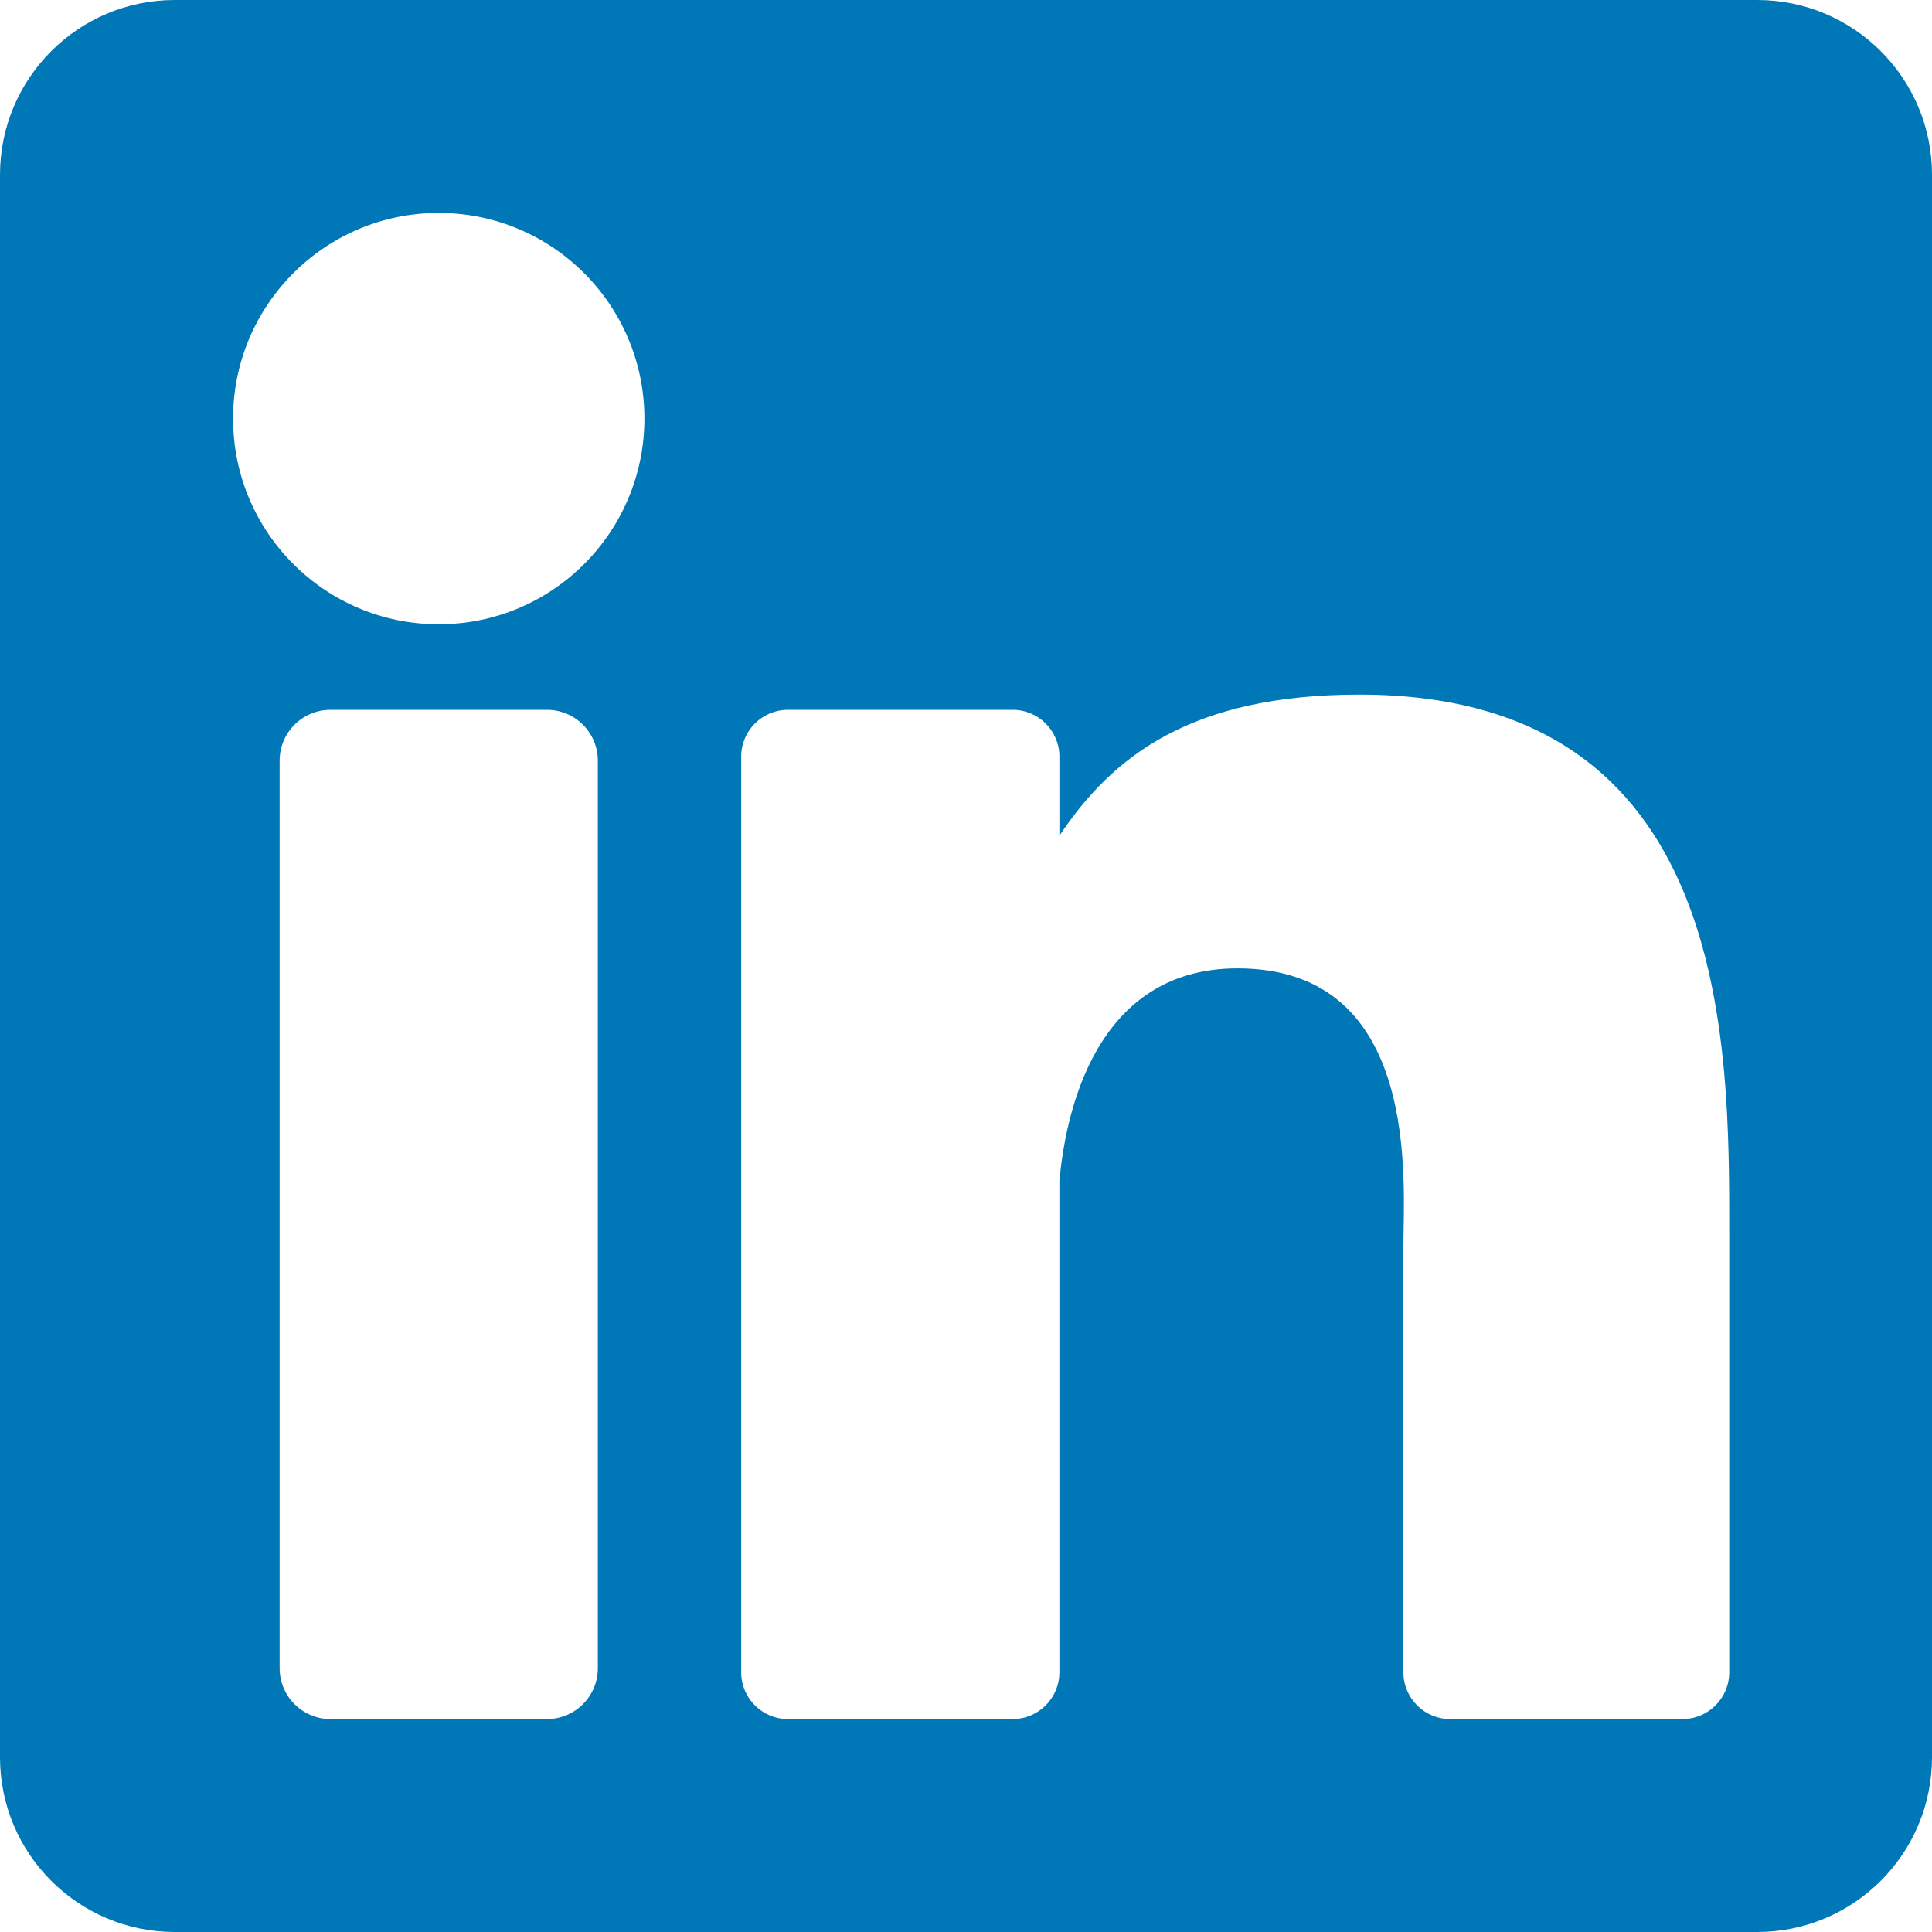
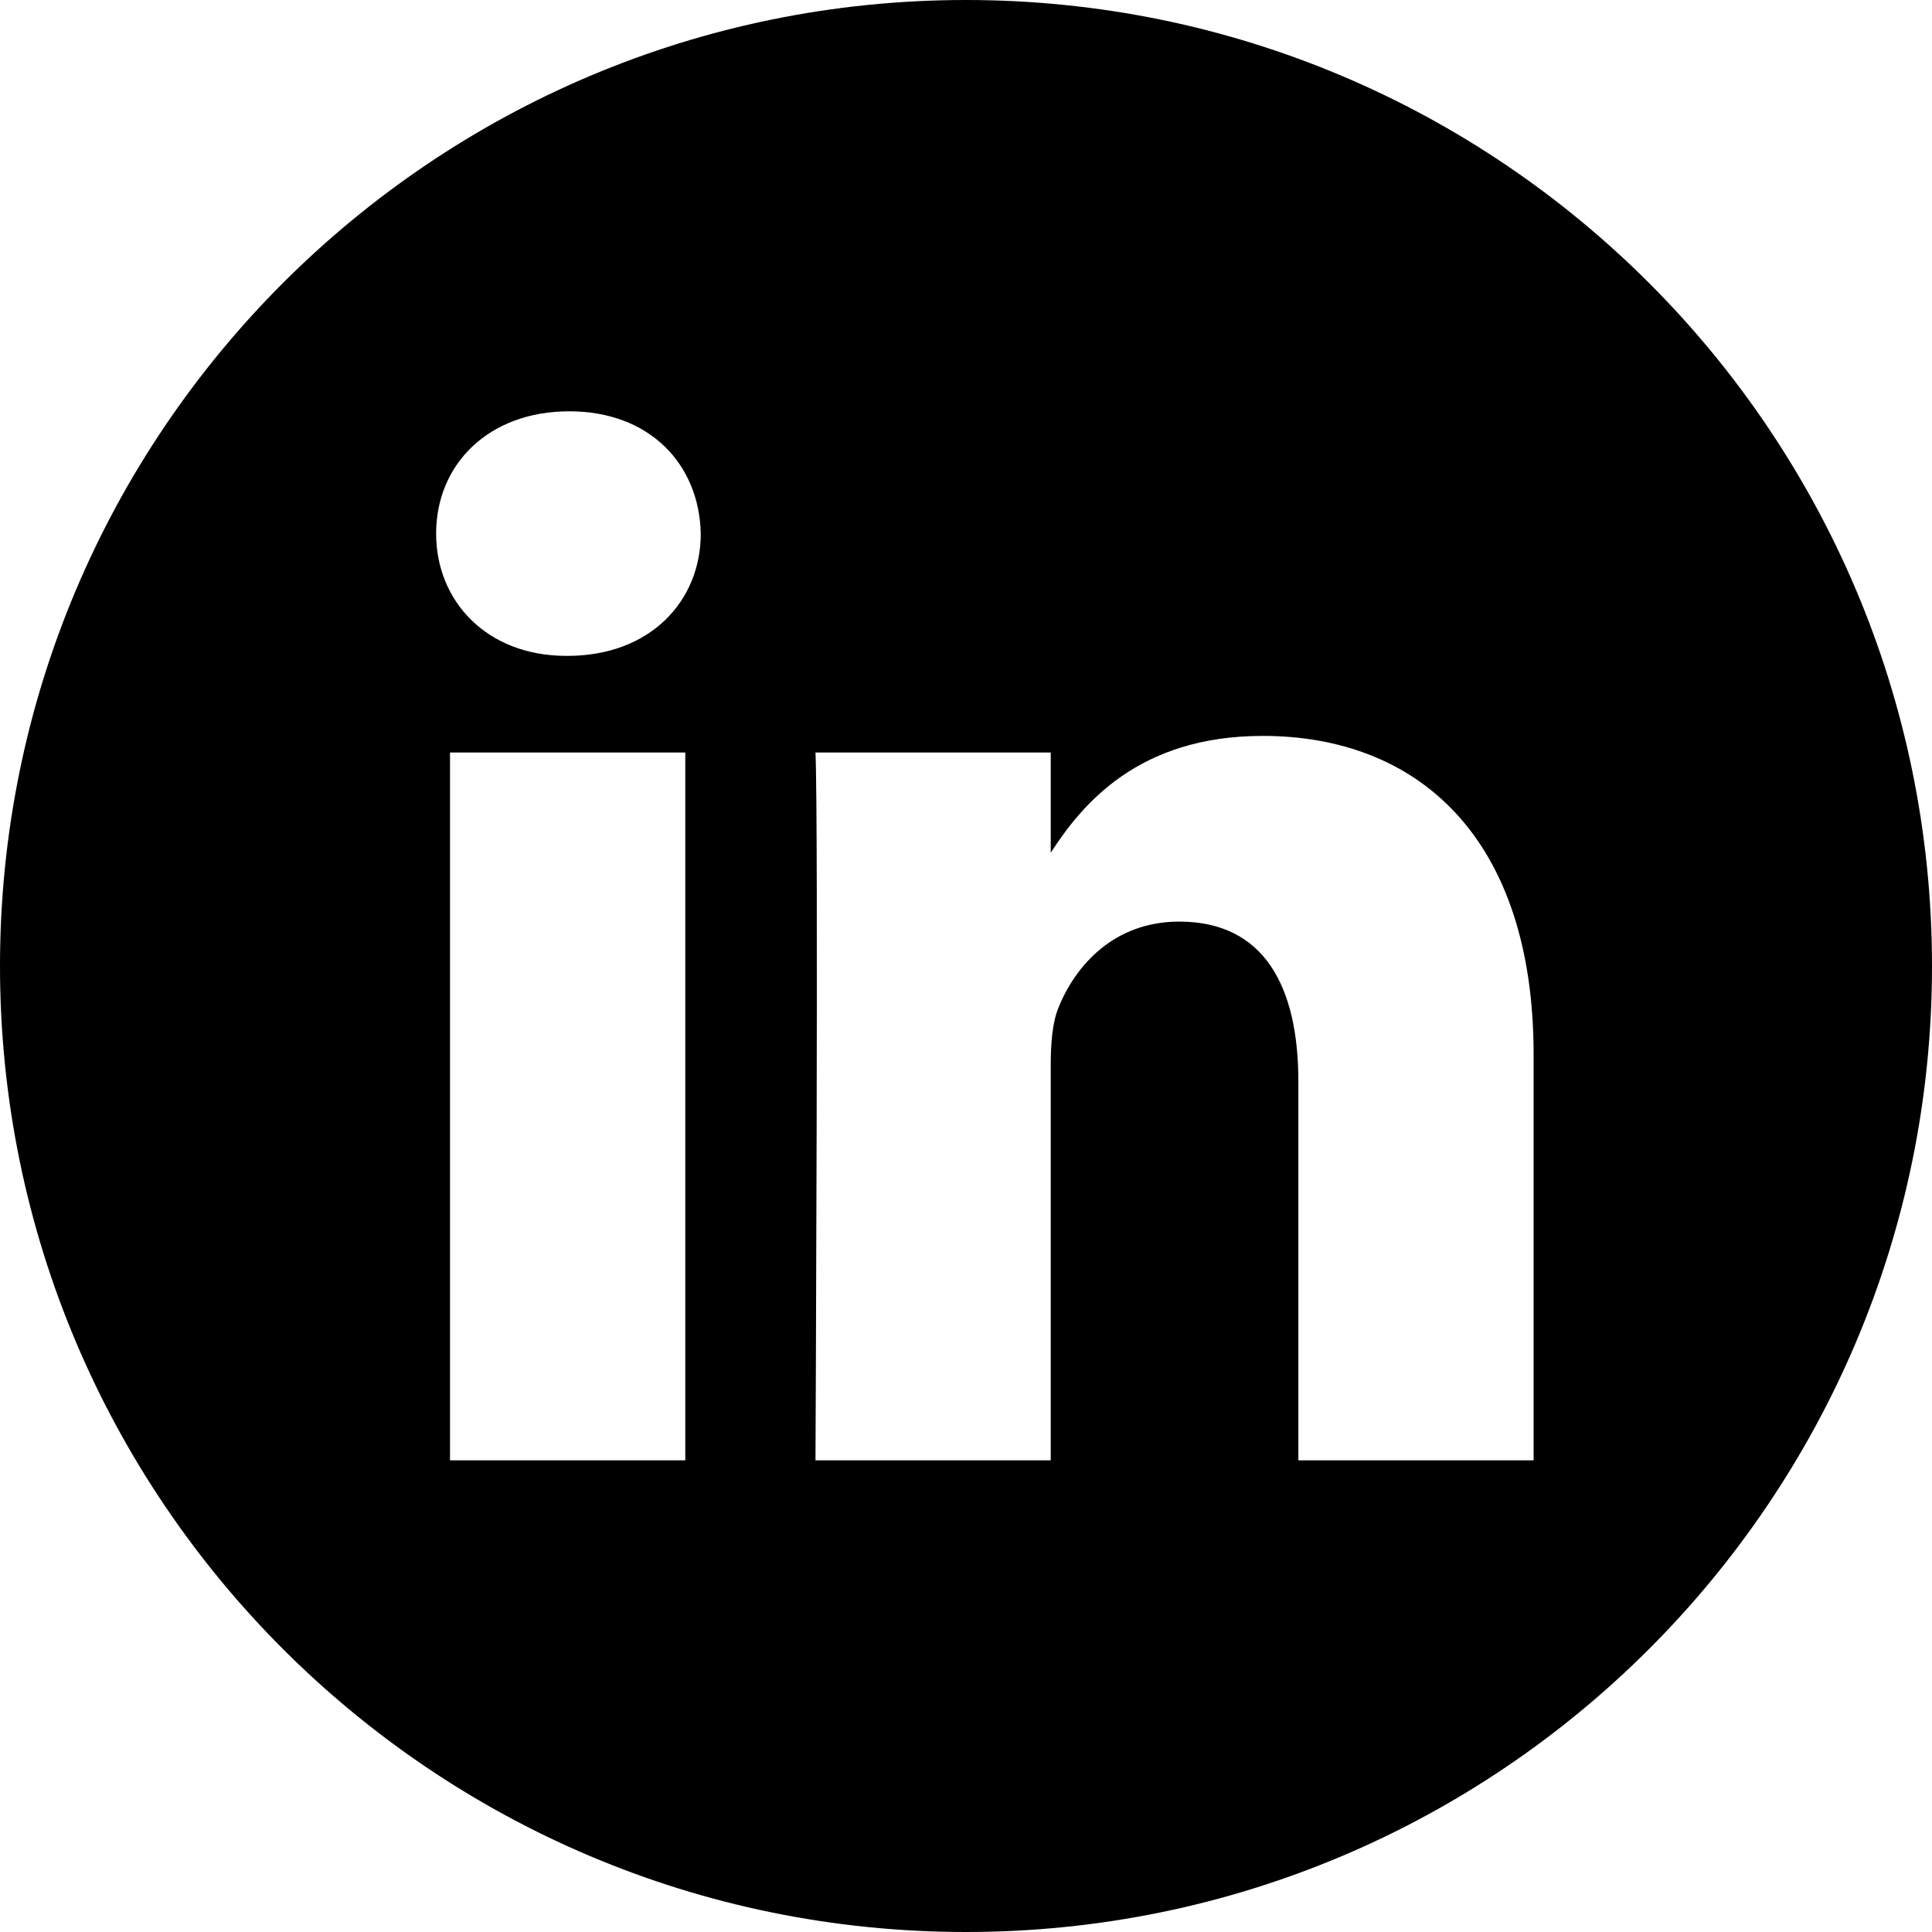
- <svg xmlns="http://www.w3.org/2000/svg" version="1.1" id="Layer_1" x="0px" y="0px" viewBox="0 0 382 382" style="enable-background:new 0 0 382 382;" xml:space="preserve">
-   <path style="fill:#0077B7;" d="M347.445,0H34.555C15.471,0,0,15.471,0,34.555v312.889C0,366.529,15.471,382,34.555,382h312.889  C366.529,382,382,366.529,382,347.444V34.555C382,15.471,366.529,0,347.445,0z M118.207,329.844c0,5.554-4.502,10.056-10.056,10.056  H65.345c-5.554,0-10.056-4.502-10.056-10.056V150.403c0-5.554,4.502-10.056,10.056-10.056h42.806  c5.554,0,10.056,4.502,10.056,10.056V329.844z M86.748,123.432c-22.459,0-40.666-18.207-40.666-40.666S64.289,42.1,86.748,42.1  s40.666,18.207,40.666,40.666S109.208,123.432,86.748,123.432z M341.91,330.654c0,5.106-4.14,9.246-9.246,9.246H286.73  c-5.106,0-9.246-4.14-9.246-9.246v-84.168c0-12.556,3.683-55.021-32.813-55.021c-28.309,0-34.051,29.066-35.204,42.11v97.079  c0,5.106-4.139,9.246-9.246,9.246h-44.426c-5.106,0-9.246-4.14-9.246-9.246V149.593c0-5.106,4.14-9.246,9.246-9.246h44.426  c5.106,0,9.246,4.14,9.246,9.246v15.655c10.497-15.753,26.097-27.912,59.312-27.912c73.552,0,73.131,68.716,73.131,106.472  L341.91,330.654L341.91,330.654z" />
-   <g>
- </g>
-   <g>
- </g>
-   <g>
- </g>
-   <g>
- </g>
-   <g>
- </g>
-   <g>
- </g>
-   <g>
- </g>
-   <g>
- </g>
-   <g>
- </g>
-   <g>
- </g>
-   <g>
- </g>
-   <g>
- </g>
-   <g>
- </g>
-   <g>
- </g>
-   <g>
- </g>
+ <svg xmlns="http://www.w3.org/2000/svg" height="512pt" viewBox="0 0 512 512" width="512pt">
+   <path d="m256 0c-141.363 0-256 114.637-256 256s114.637 256 256 256 256-114.637 256-256-114.637-256-256-256zm-74.391 387h-62.348v-187.574h62.348zm-31.172-213.188h-.406c-20.922 0-34.453-14.402-34.453-32.402 0-18.406 13.945-32.41 35.273-32.41 21.328 0 34.453 14.004 34.859 32.41 0 18-13.531 32.402-35.273 32.402zm255.984 213.188h-62.34v-100.348c0-25.219-9.027-42.418-31.586-42.418-17.223 0-27.48 11.602-31.988 22.801-1.648 4.008-2.051 9.609-2.051 15.215v104.75h-62.344s.816-169.977 0-187.574h62.344v26.559c8.285-12.781 23.109-30.961 56.188-30.961 41.02 0 71.777 26.809 71.777 84.422zm0 0" />
</svg>
